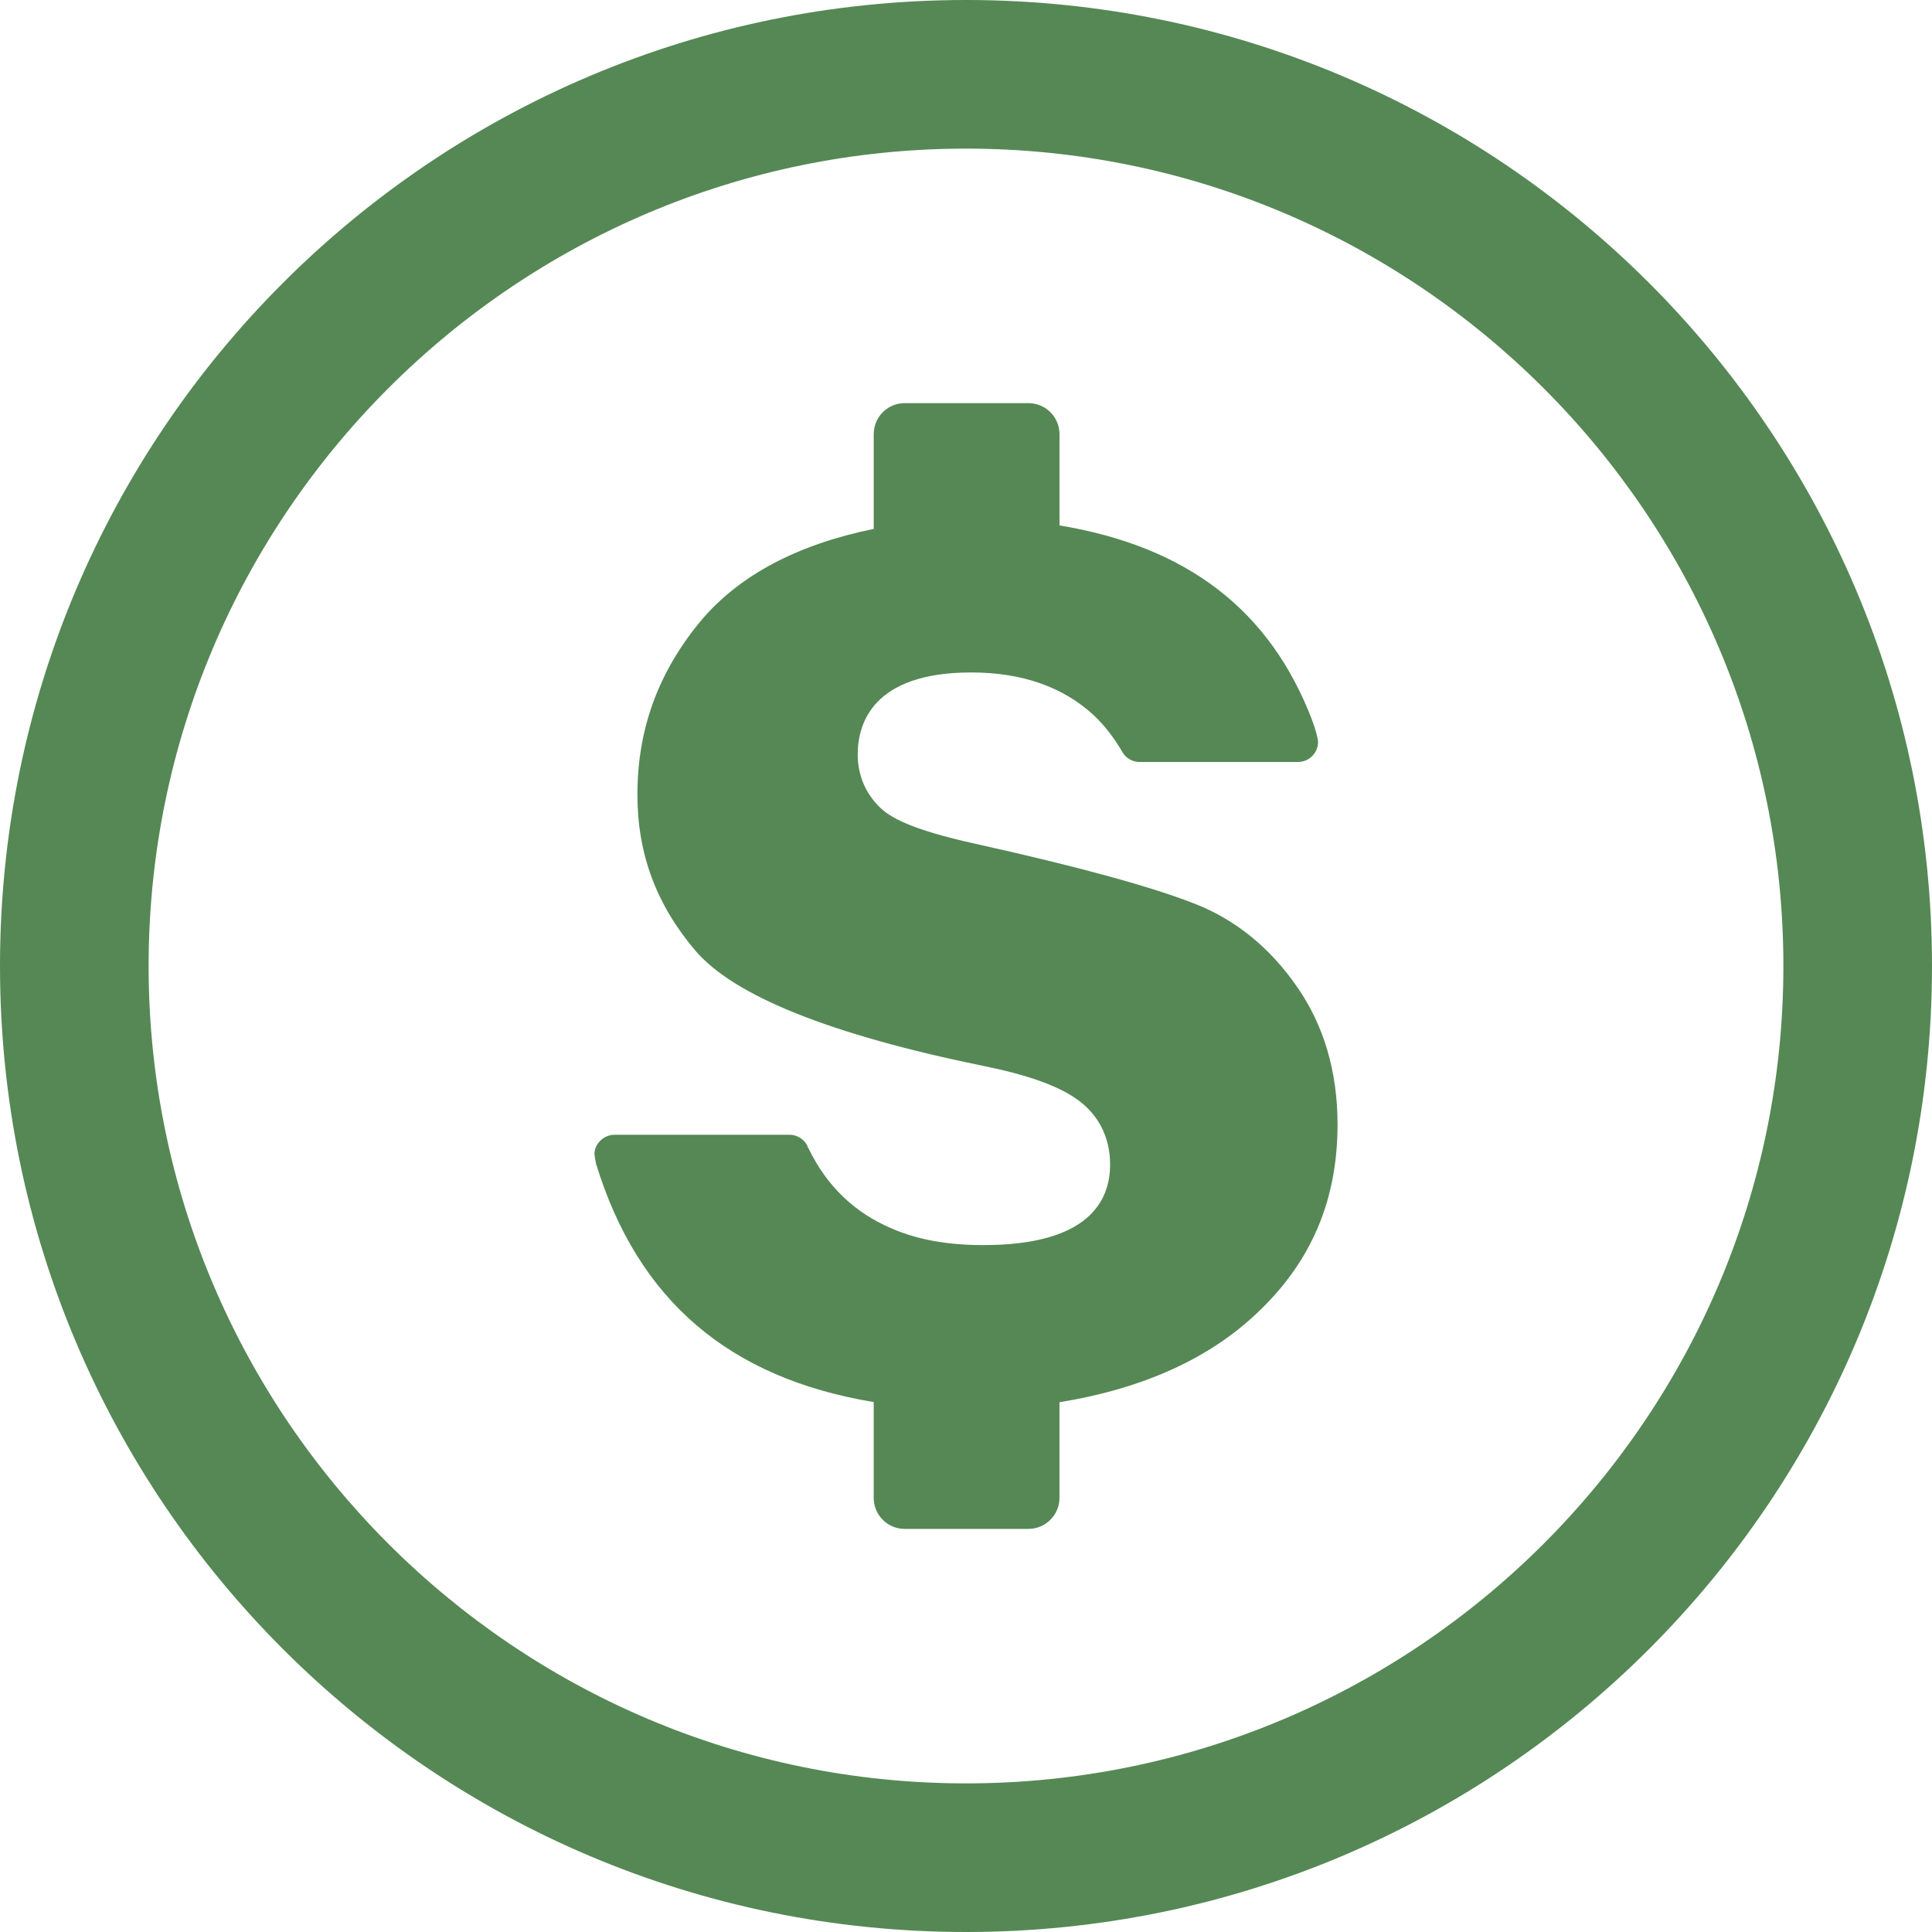
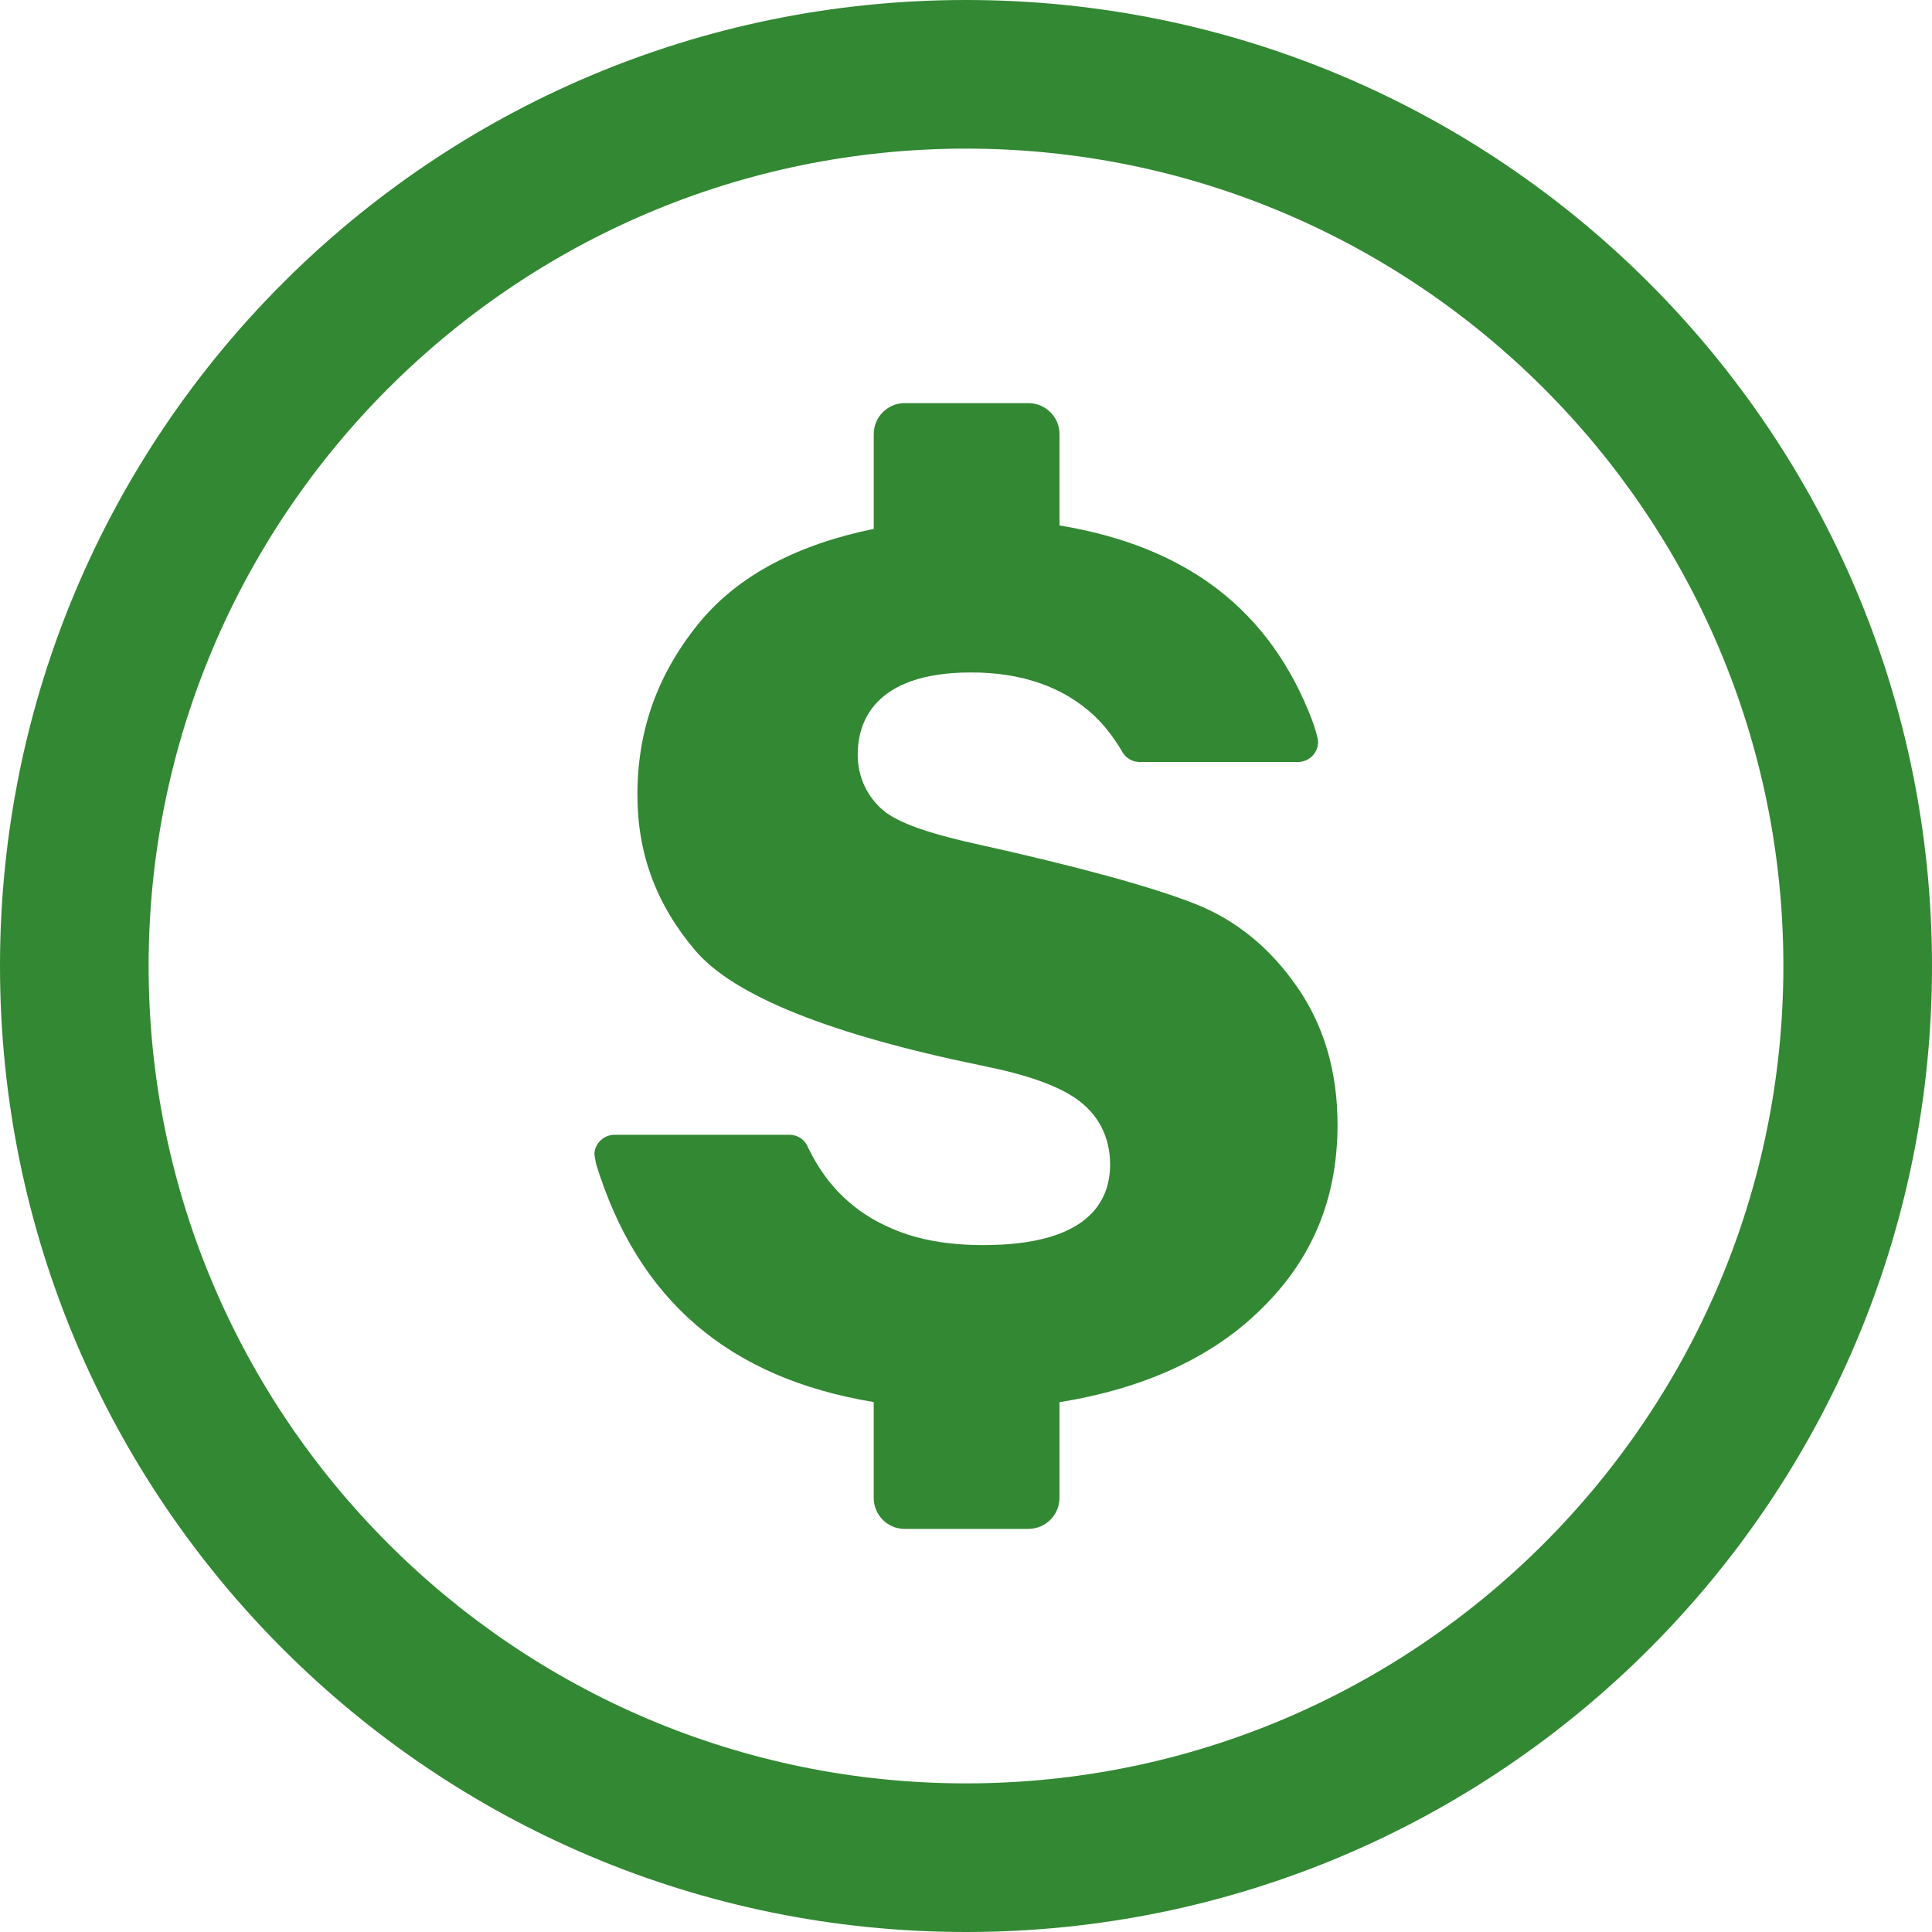
- <svg xmlns="http://www.w3.org/2000/svg" height="78px" id="Layer_1" style="fill:#585;enable-background:new 0 0 78 78;" version="1.1" viewBox="0 0 78 78" width="78px" xml:space="preserve" overflow="visible">
+ <svg xmlns="http://www.w3.org/2000/svg" height="78px" id="Layer_1" style="fill:#383;enable-background:new 0 0 78 78;" version="1.1" viewBox="0 0 78 78" width="78px" xml:space="preserve" overflow="visible">
  <g>
    <path d="M39,0C17.461,0,0,17.461,0,39s17.461,39,39,39s39-17.461,39-39S60.539,0,39,0z M39,72         C20.803,72,6,57.196,6,39S20.803,6,39,6s33,14.804,33,33S57.197,72,39,72z" />
    <path d="M54,45.401c0-2.139-0.553-4.014-1.641-5.57c-1.082-1.563-2.461-2.688-4.102-3.336         c-1.75-0.692-4.738-1.511-8.881-2.43c-2.664-0.588-3.447-1.085-3.838-1.454c-0.602-0.58-0.91-1.327-0.91-2.151         c0-1.233,0.594-3.311,4.582-3.311c2.047,0,3.709,0.581,4.949,1.729c0.41,0.384,0.768,0.846,1.074,1.349l0.012,0.014l0.063,0.115         c0.146,0.251,0.408,0.408,0.703,0.408h6.387c0.451,0,0.816-0.362,0.816-0.813c-0.002-0.136-0.117-0.547-0.238-0.871         c-1.699-4.448-5.045-7.014-10.201-7.867v-3.689c0-0.687-0.563-1.248-1.254-1.248h-5.004c-0.682,0-1.242,0.562-1.242,1.248v3.829         c-3.076,0.628-5.416,1.866-6.961,3.688c-1.73,2.077-2.58,4.38-2.58,7.044c0,2.39,0.766,4.44,2.334,6.287         c1.564,1.84,5.463,3.397,11.607,4.657c1.766,0.354,2.994,0.791,3.756,1.318c0.904,0.618,1.387,1.55,1.387,2.667         c0,1.491-0.891,3.254-5.115,3.254c-1.434,0-2.656-0.213-3.711-0.675c-1.482-0.628-2.611-1.705-3.34-3.212l-0.045-0.076         l-0.016-0.054c-0.135-0.264-0.412-0.438-0.715-0.438h-7.063c-0.443,0-0.814,0.368-0.814,0.785c0.01,0.121,0.066,0.374,0.064,0.383         c1.688,5.508,5.361,8.655,11.211,9.624v3.871c0,0.688,0.561,1.249,1.242,1.249h5.004c0.691,0,1.254-0.562,1.254-1.249v-3.865         c3.348-0.543,6.041-1.752,7.998-3.62C52.943,50.938,54,48.449,54,45.401z" />
  </g>
</svg>
